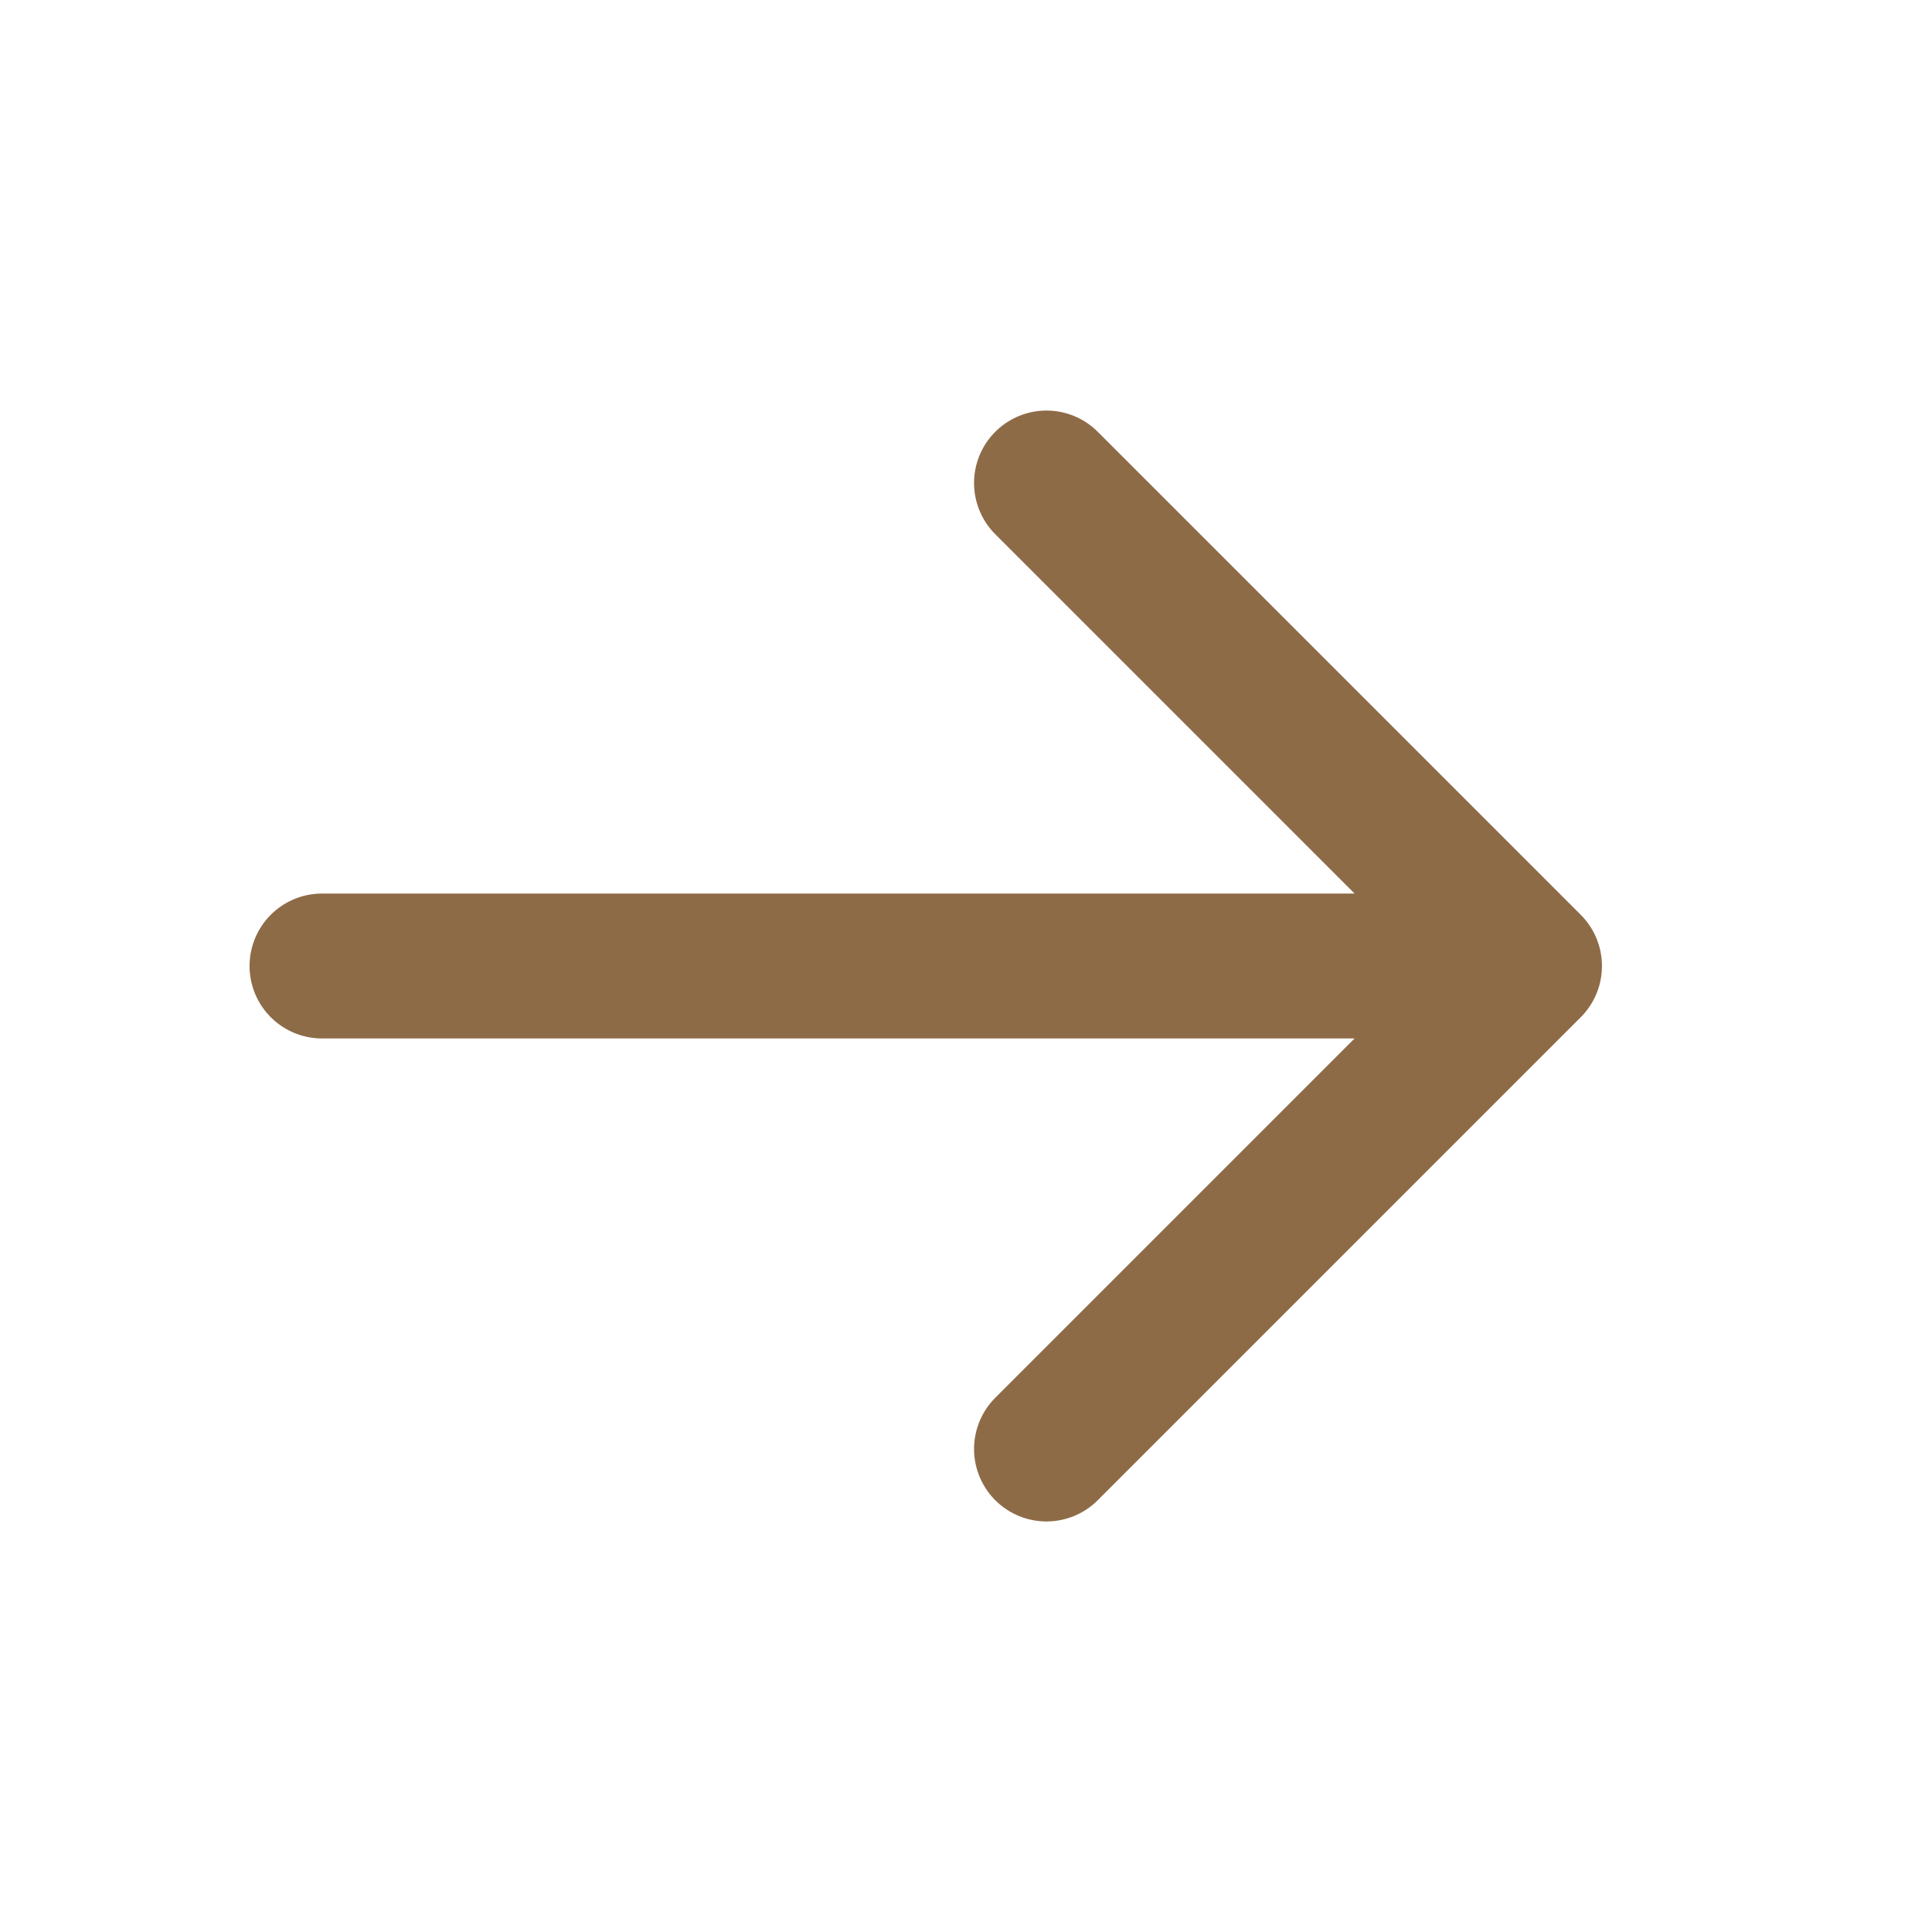
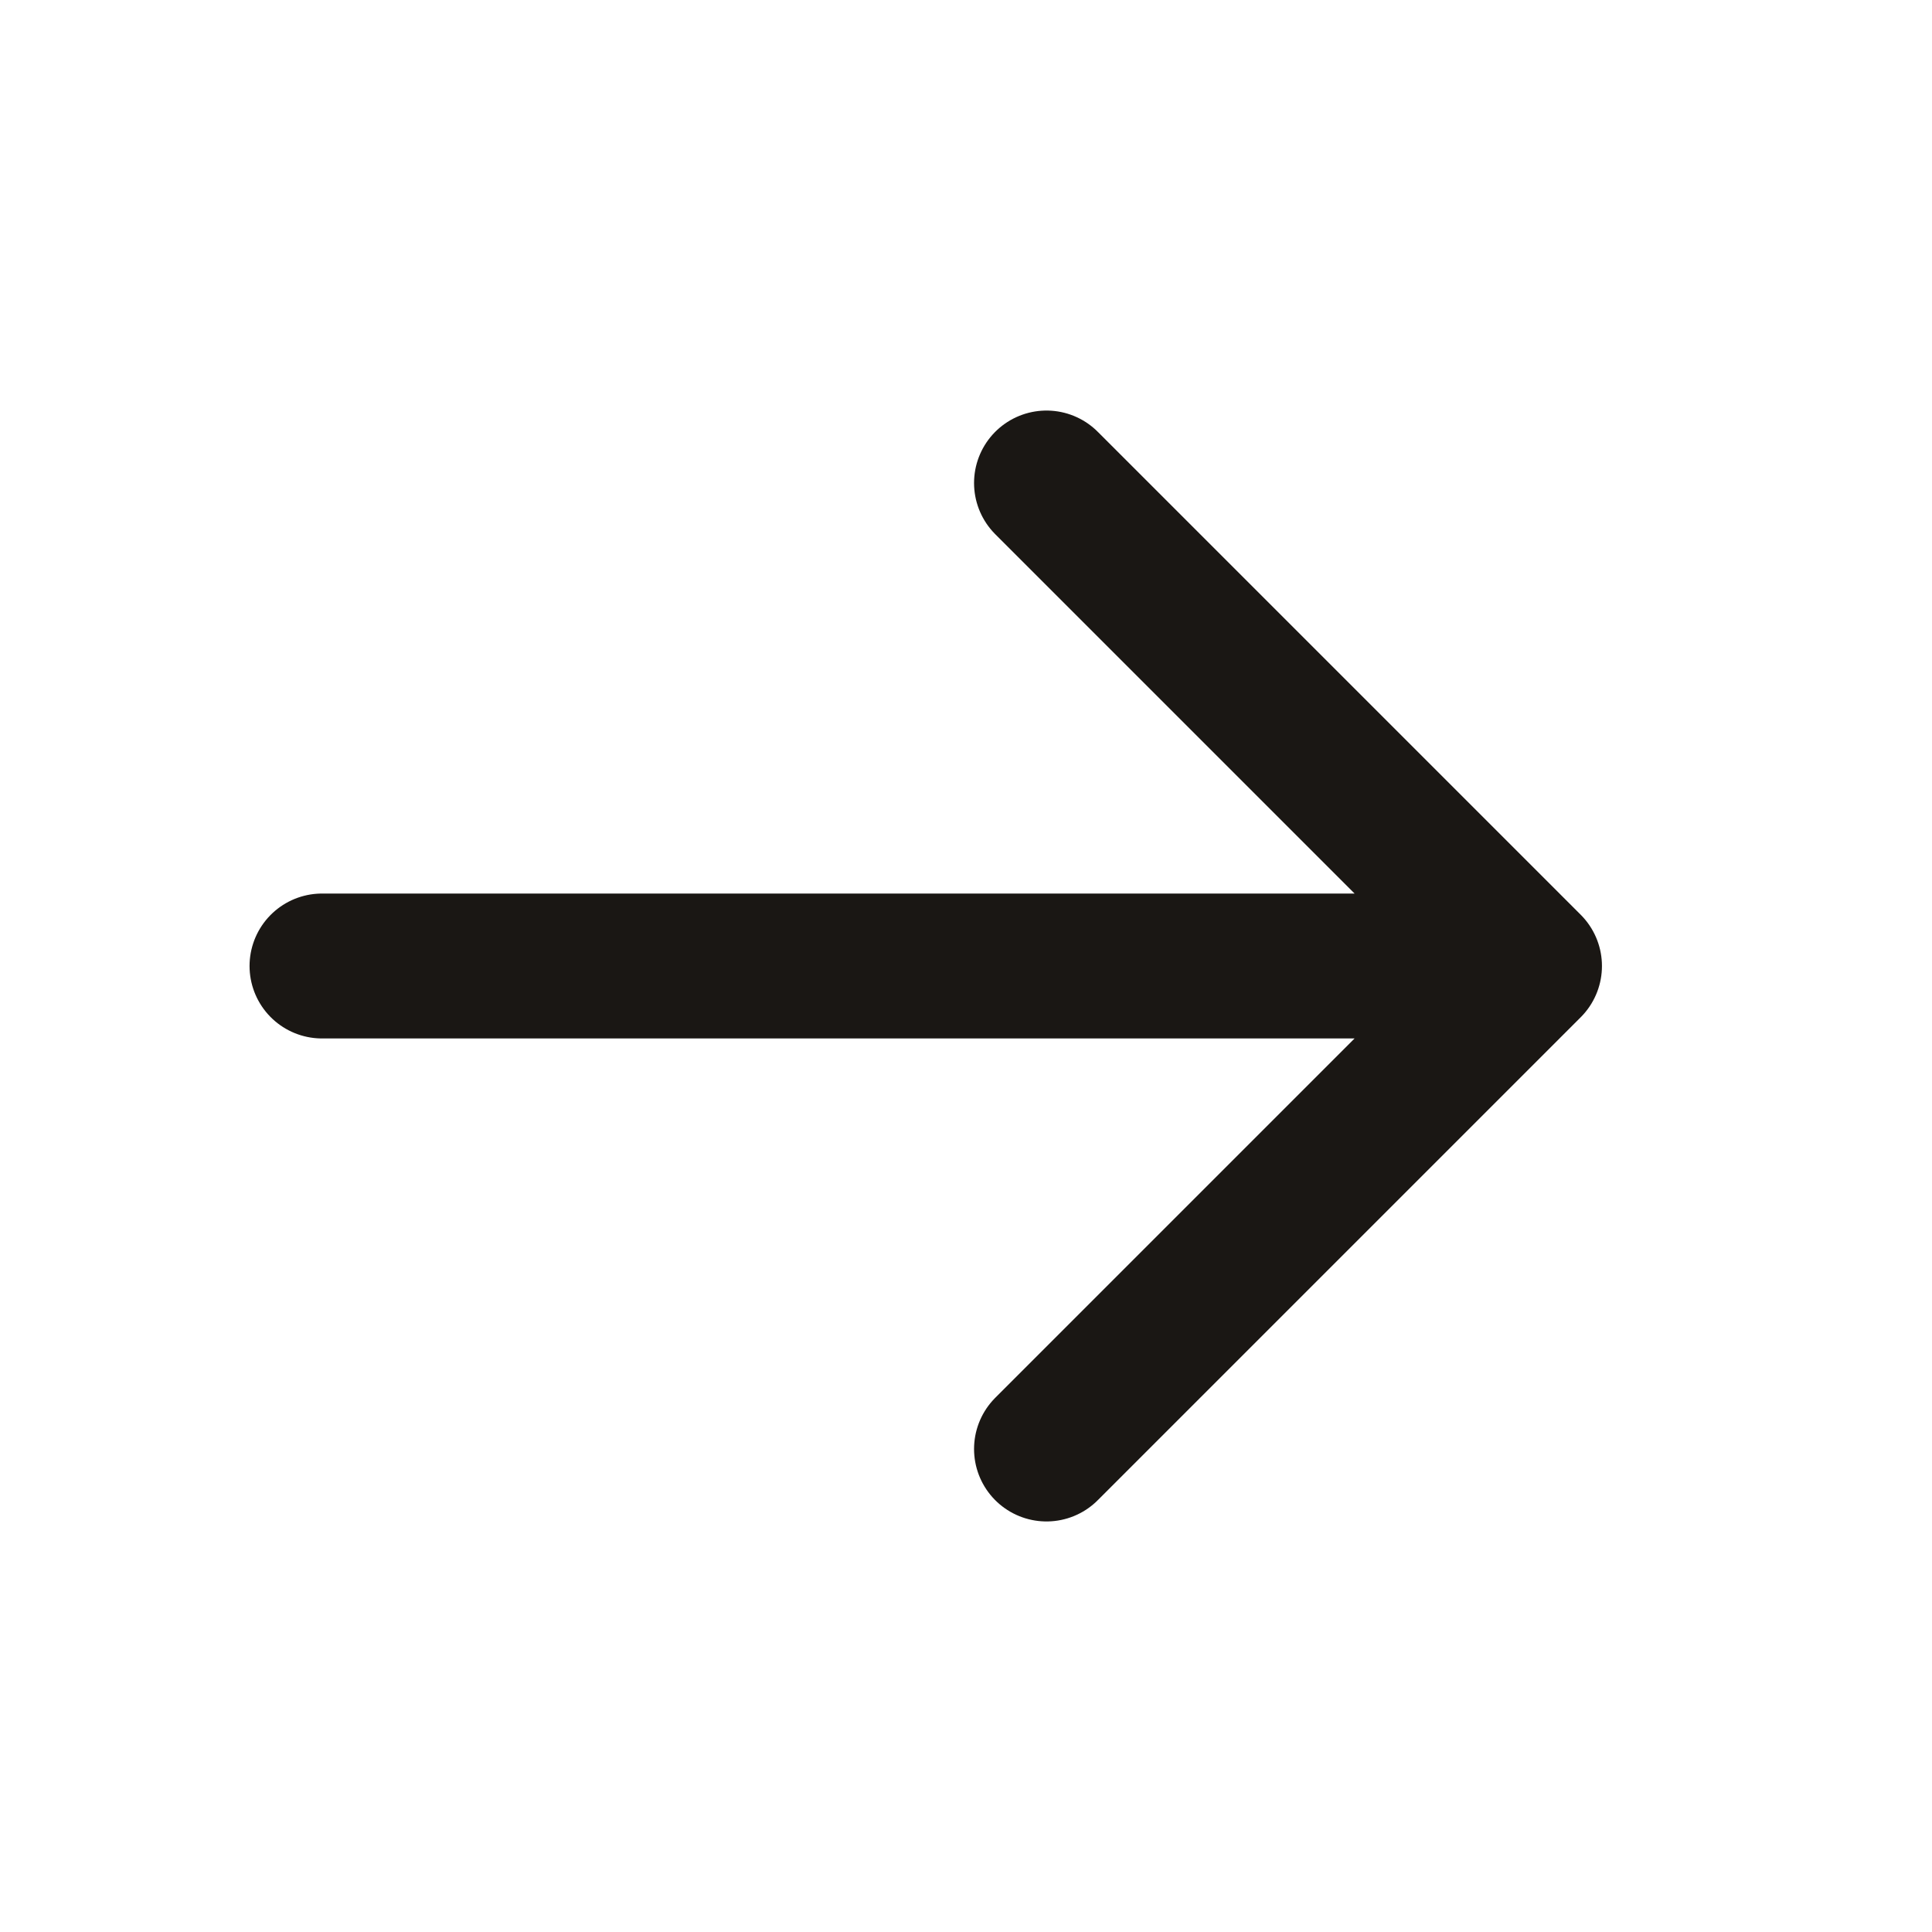
<svg xmlns="http://www.w3.org/2000/svg" width="24" height="24" viewBox="0 0 24 24" fill="none">
-   <path d="M4 12h15m-6-6 6 6-6 6" stroke="#8E6B47" stroke-width="1.8" stroke-linecap="round" stroke-linejoin="round" />
+   <path d="M4 12h15m-6-6 6 6-6 6" stroke="#1A1714" stroke-width="1.8" stroke-linecap="round" stroke-linejoin="round" />
</svg>
